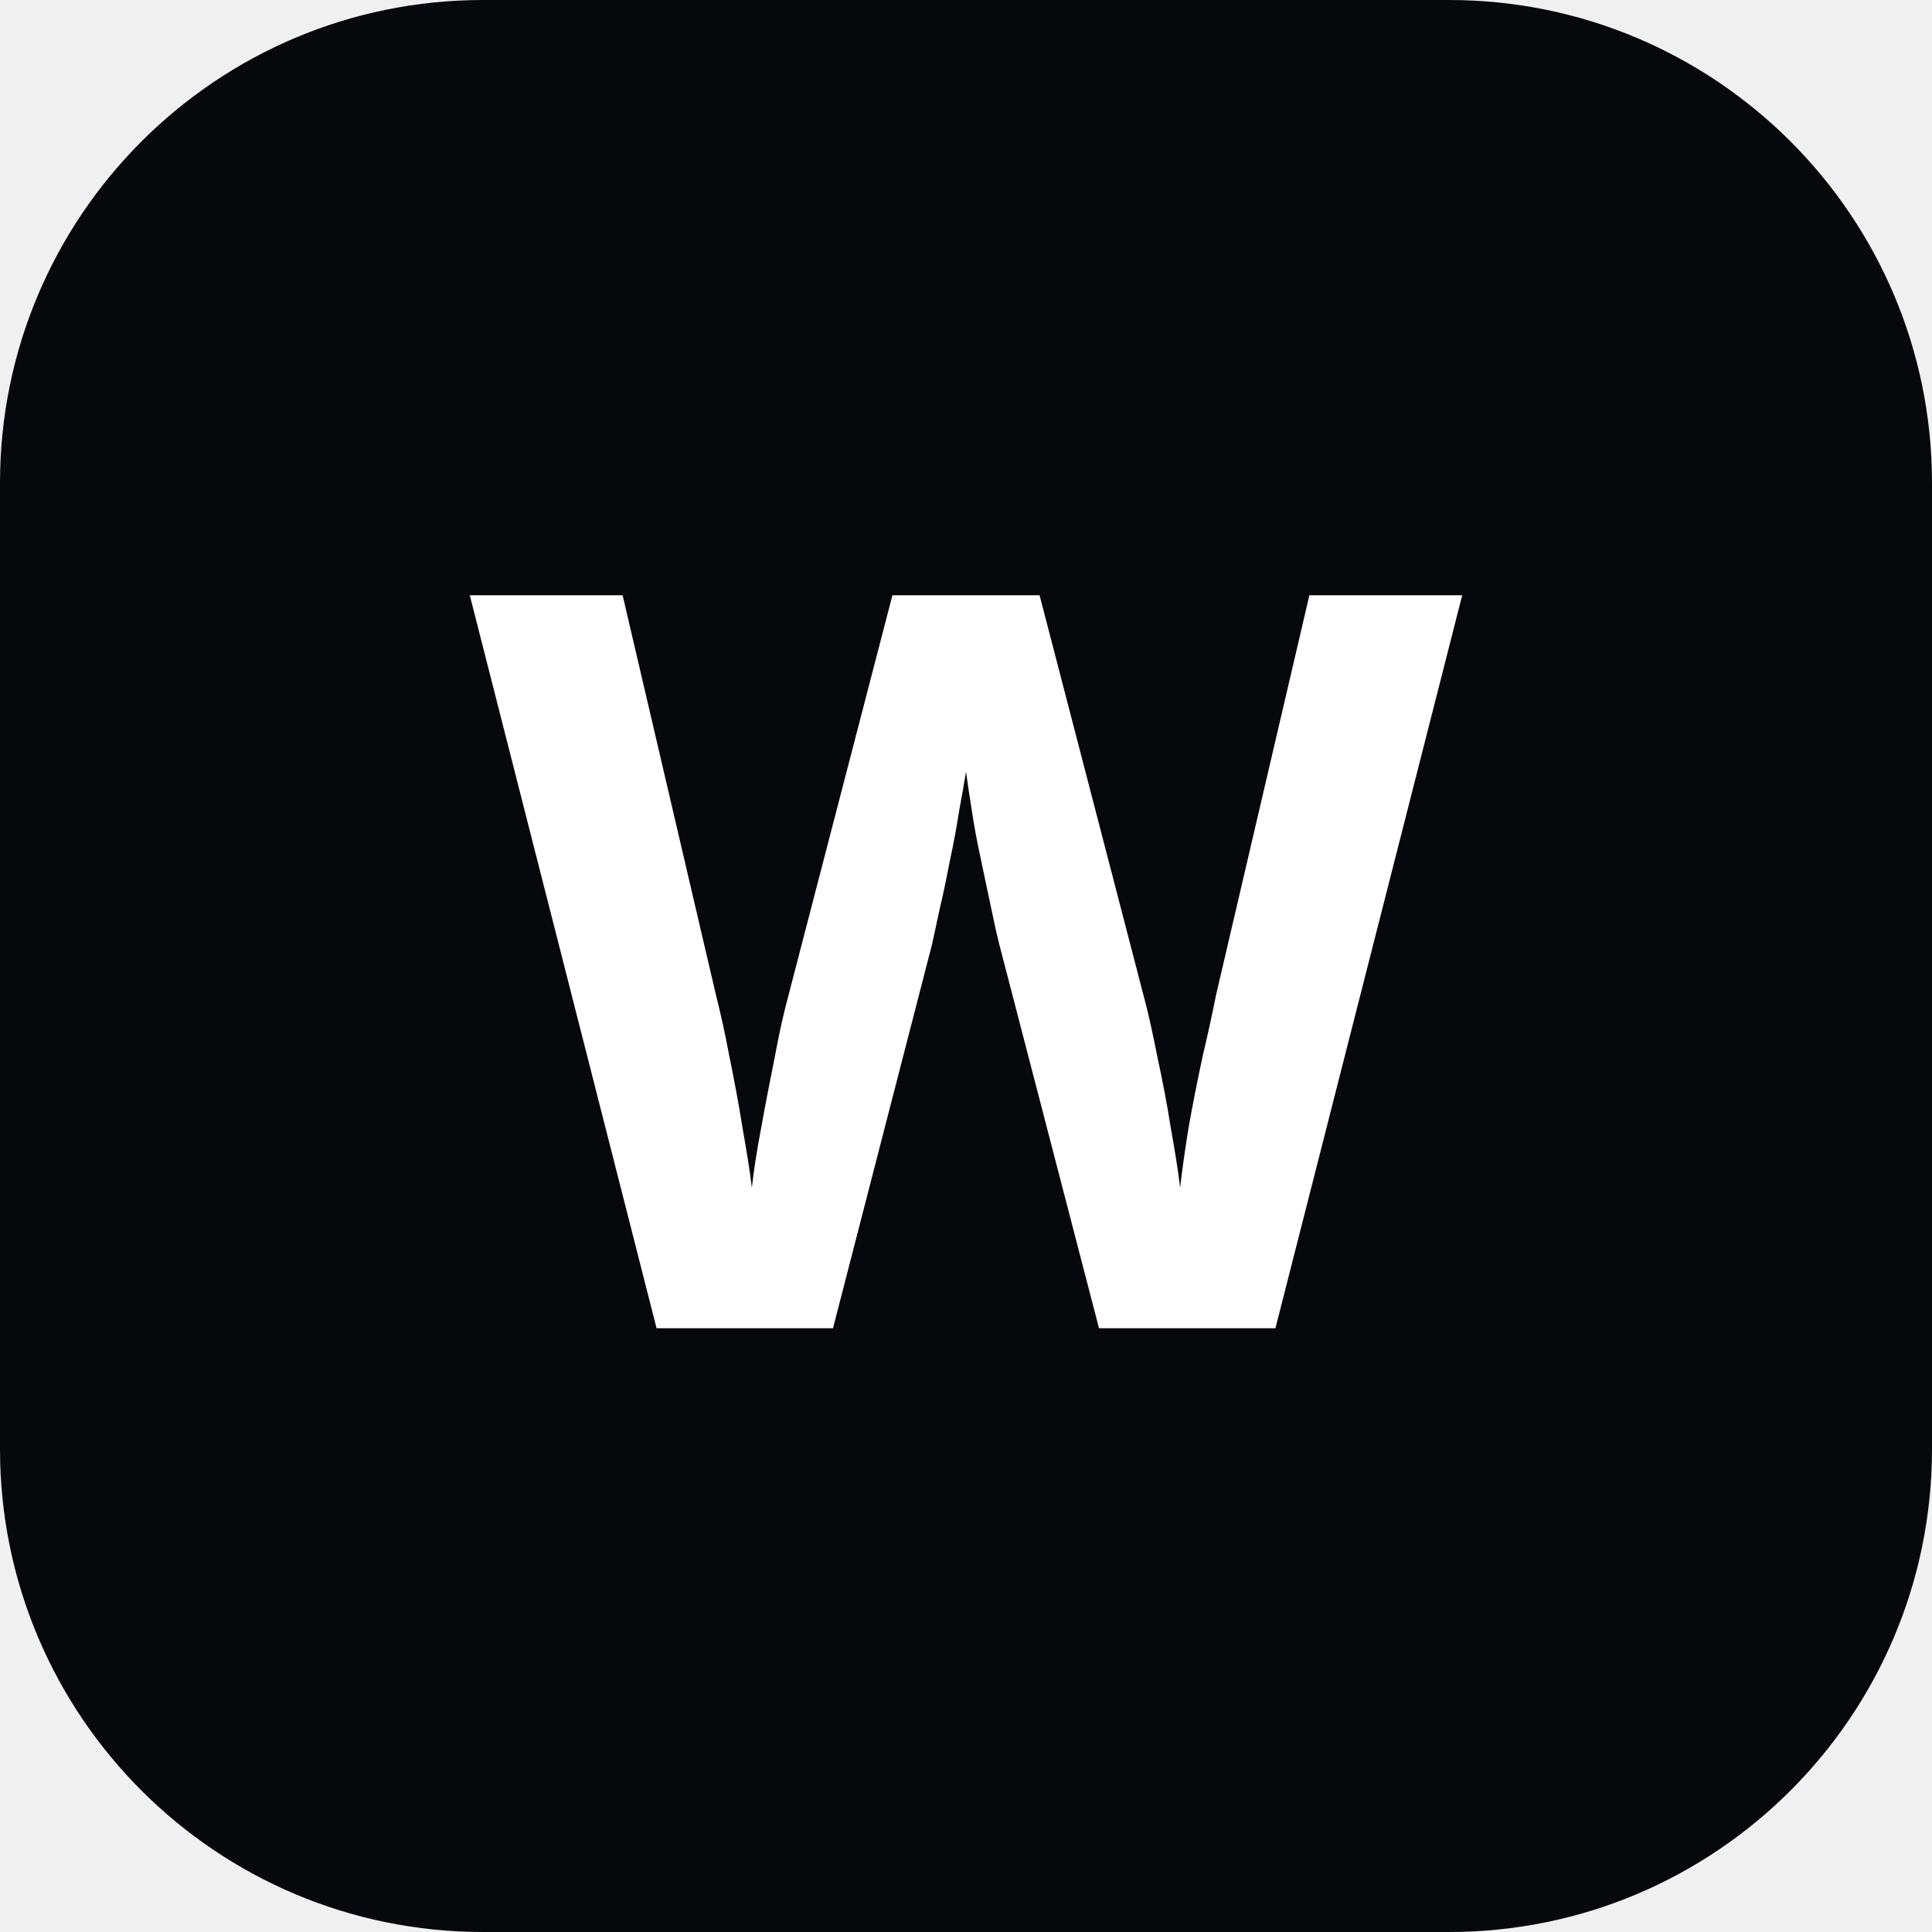
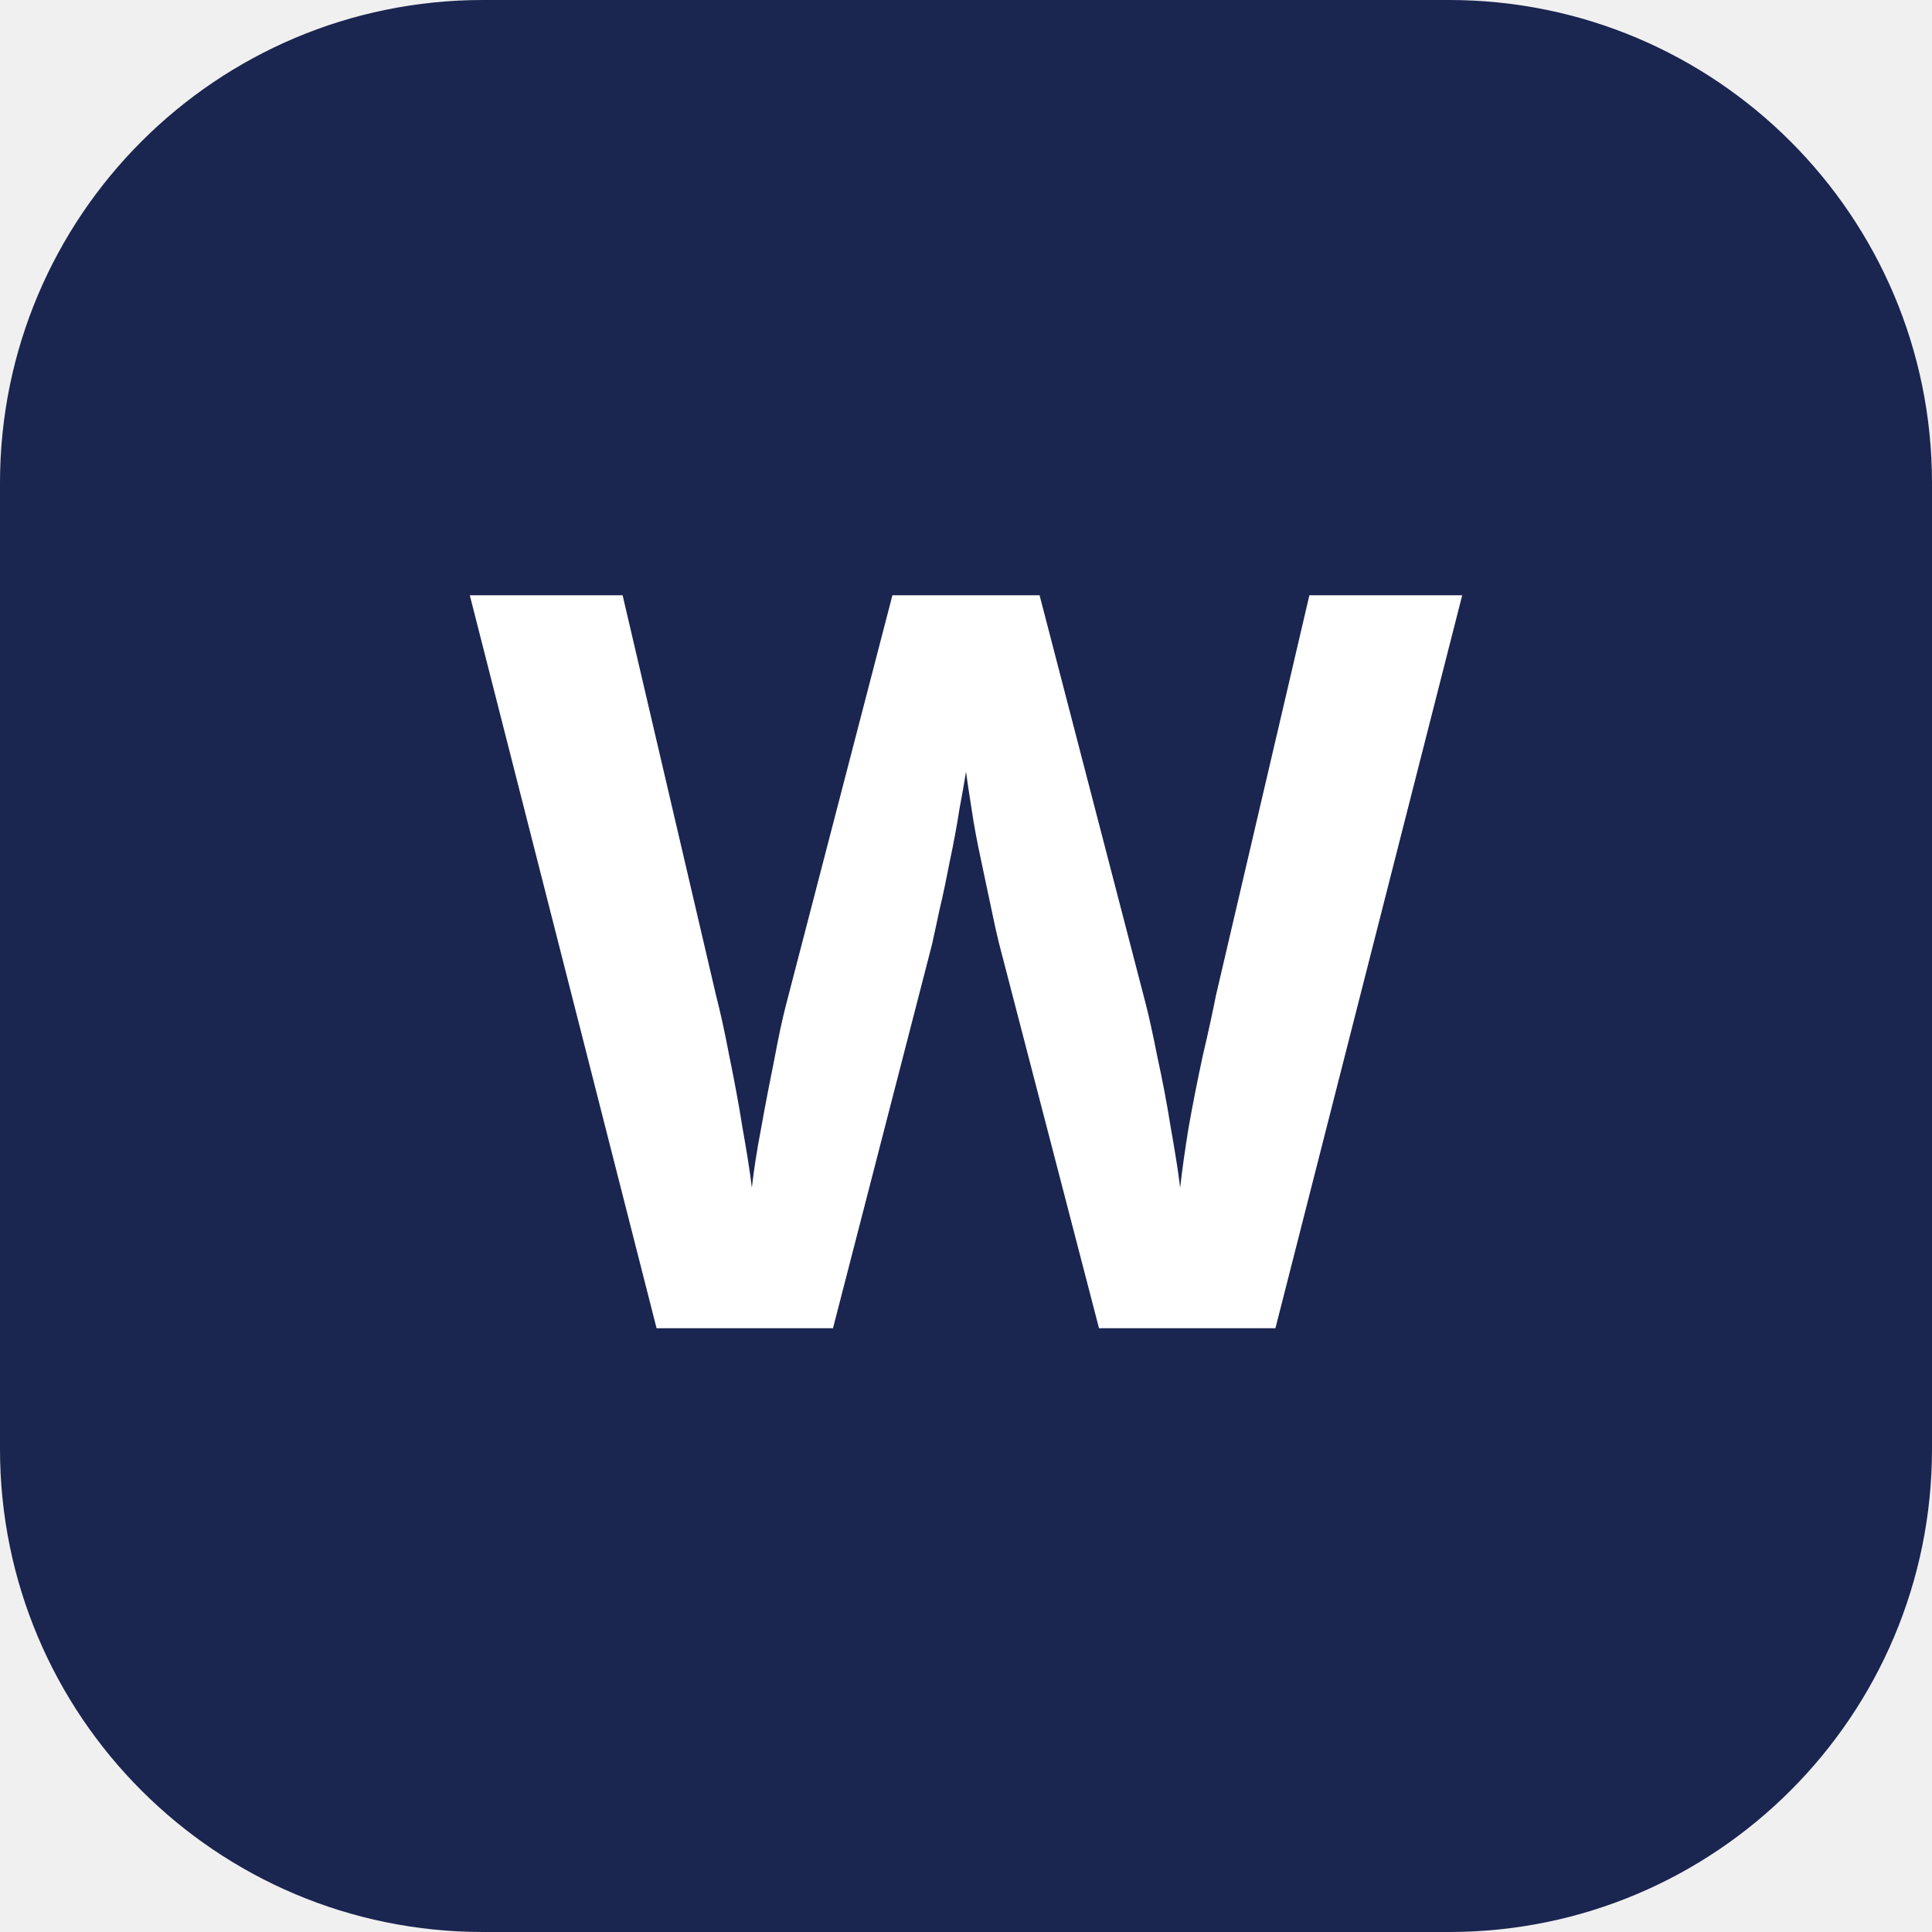
<svg xmlns="http://www.w3.org/2000/svg" viewBox="0 0 32 32">
-   <rect width="32" height="32" rx="8" fill="#07080c" />
+   <rect width="32" height="32" rx="8" fill="#1a2550" />
  <text x="16" y="22" text-anchor="middle" font-family="system-ui,Segoe UI,sans-serif" font-size="17" font-weight="800" fill="#fff">W</text>
</svg>
